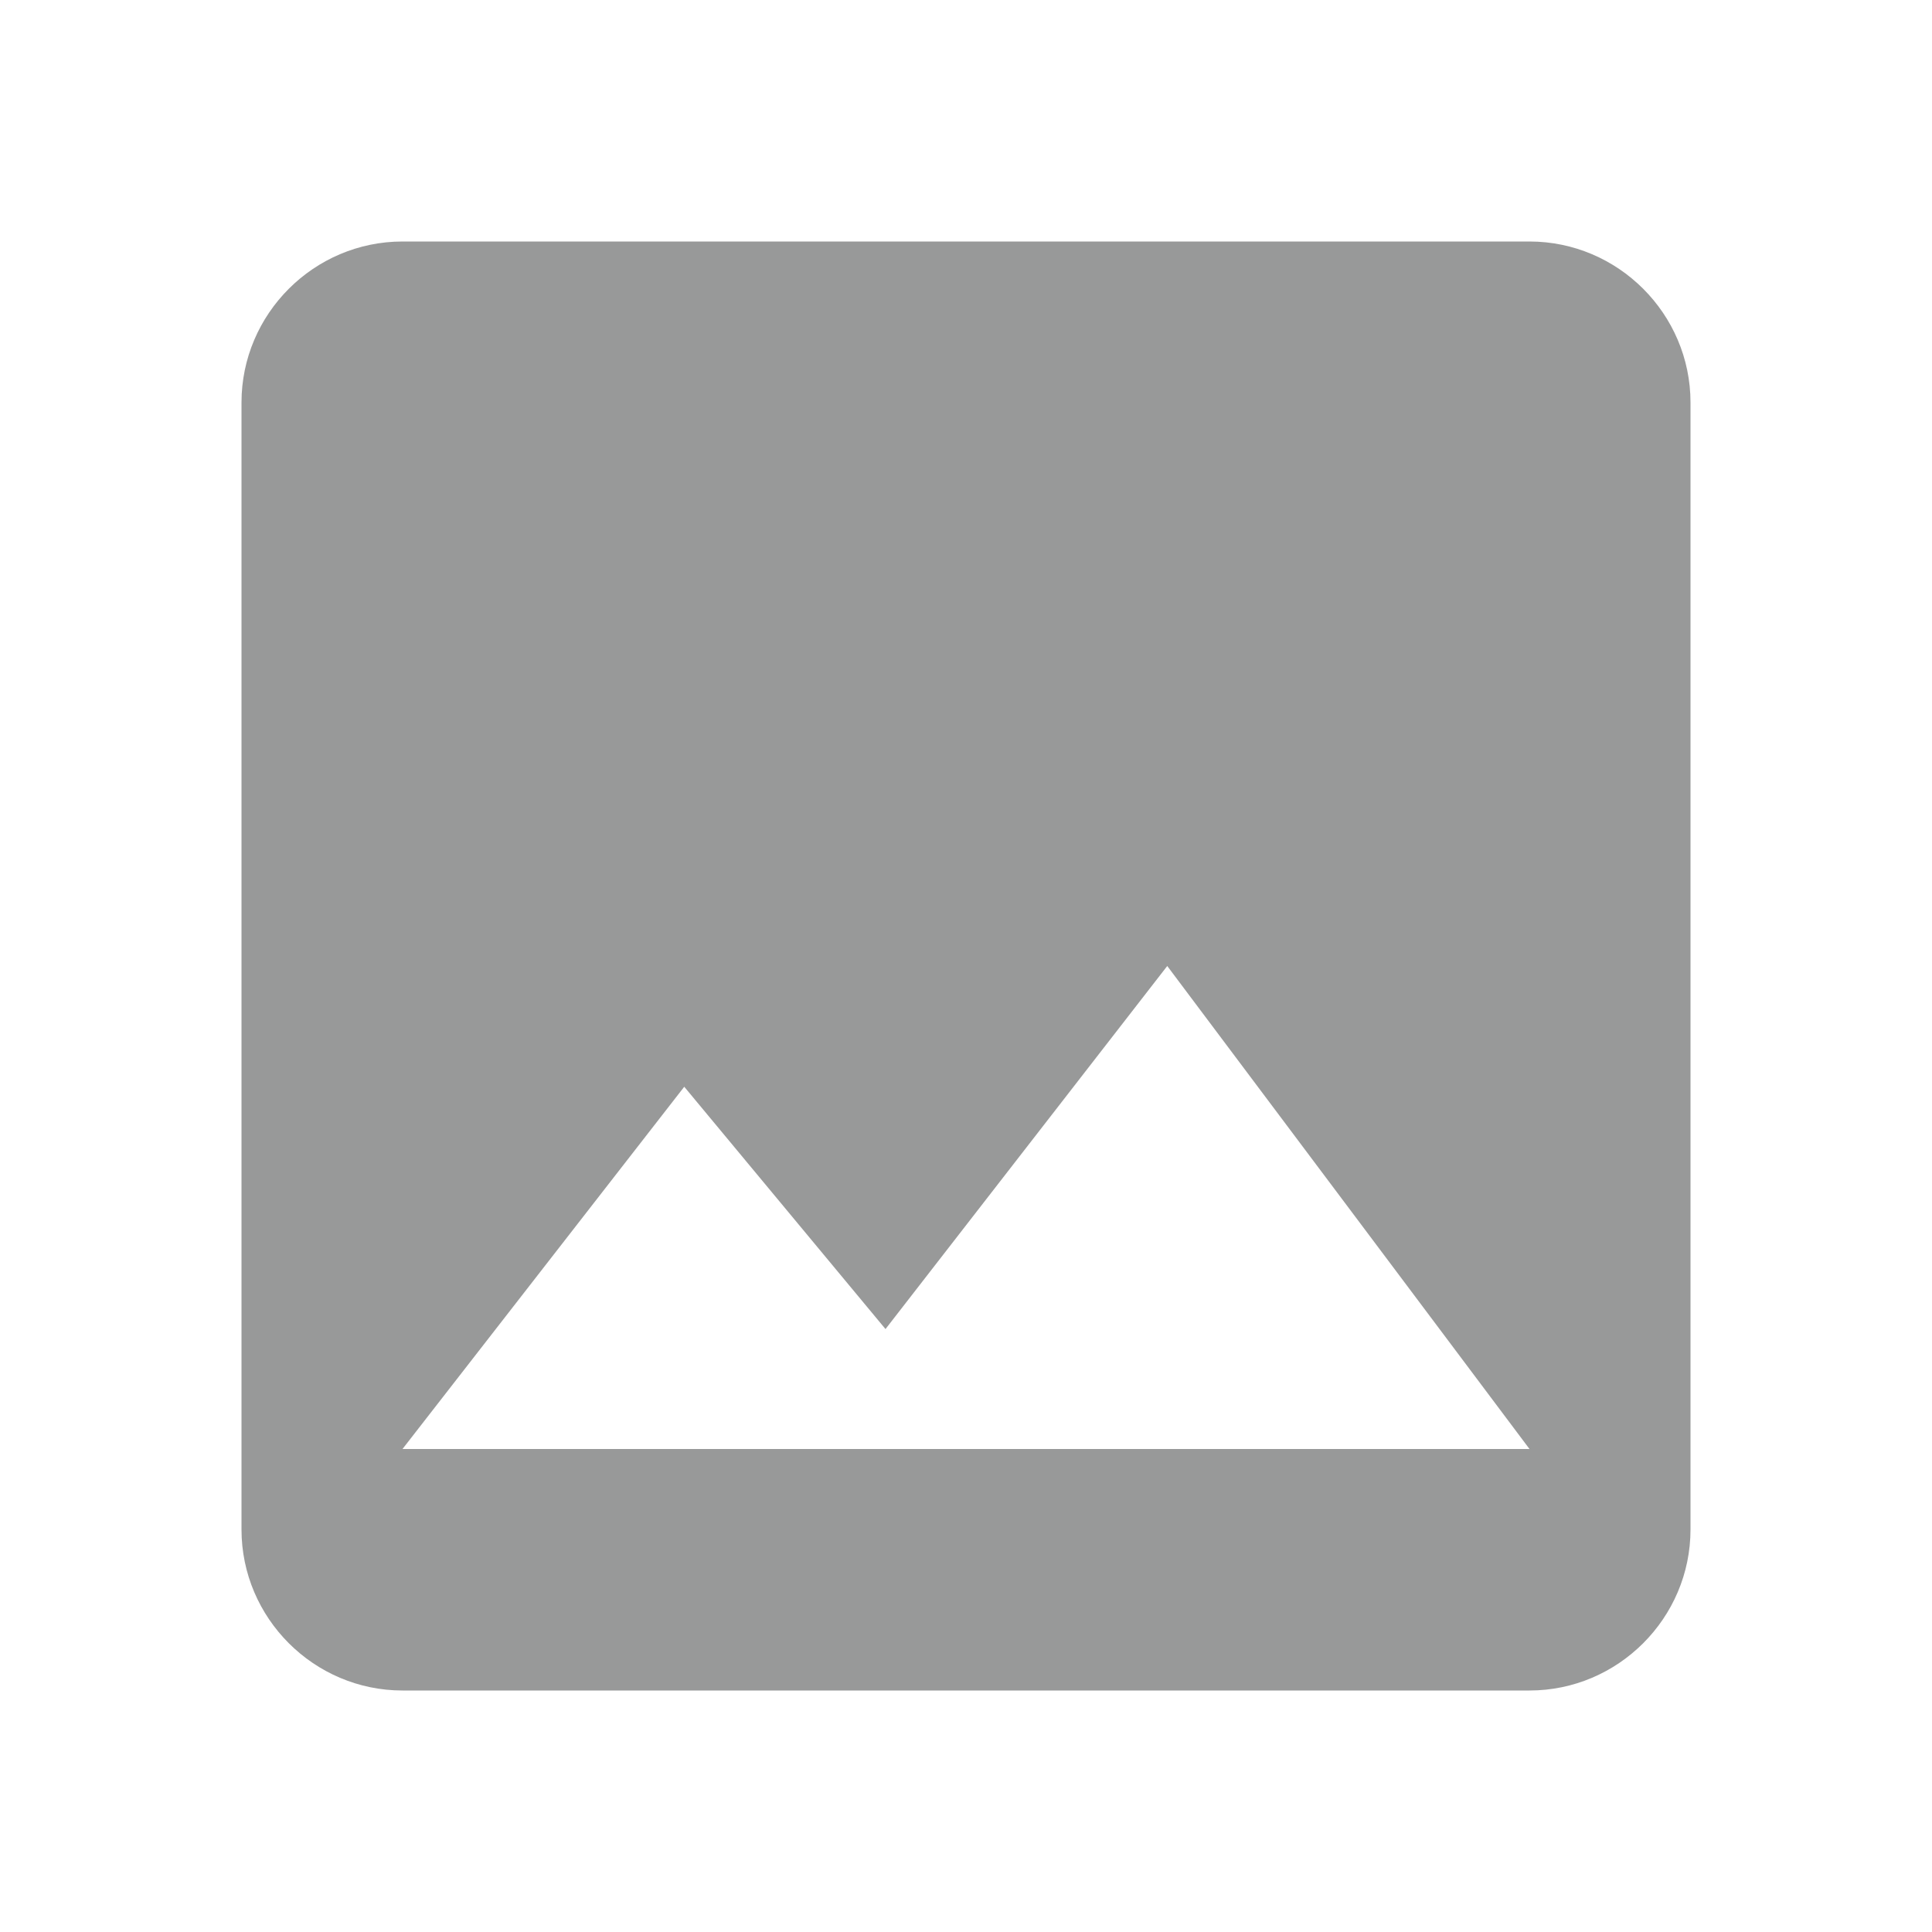
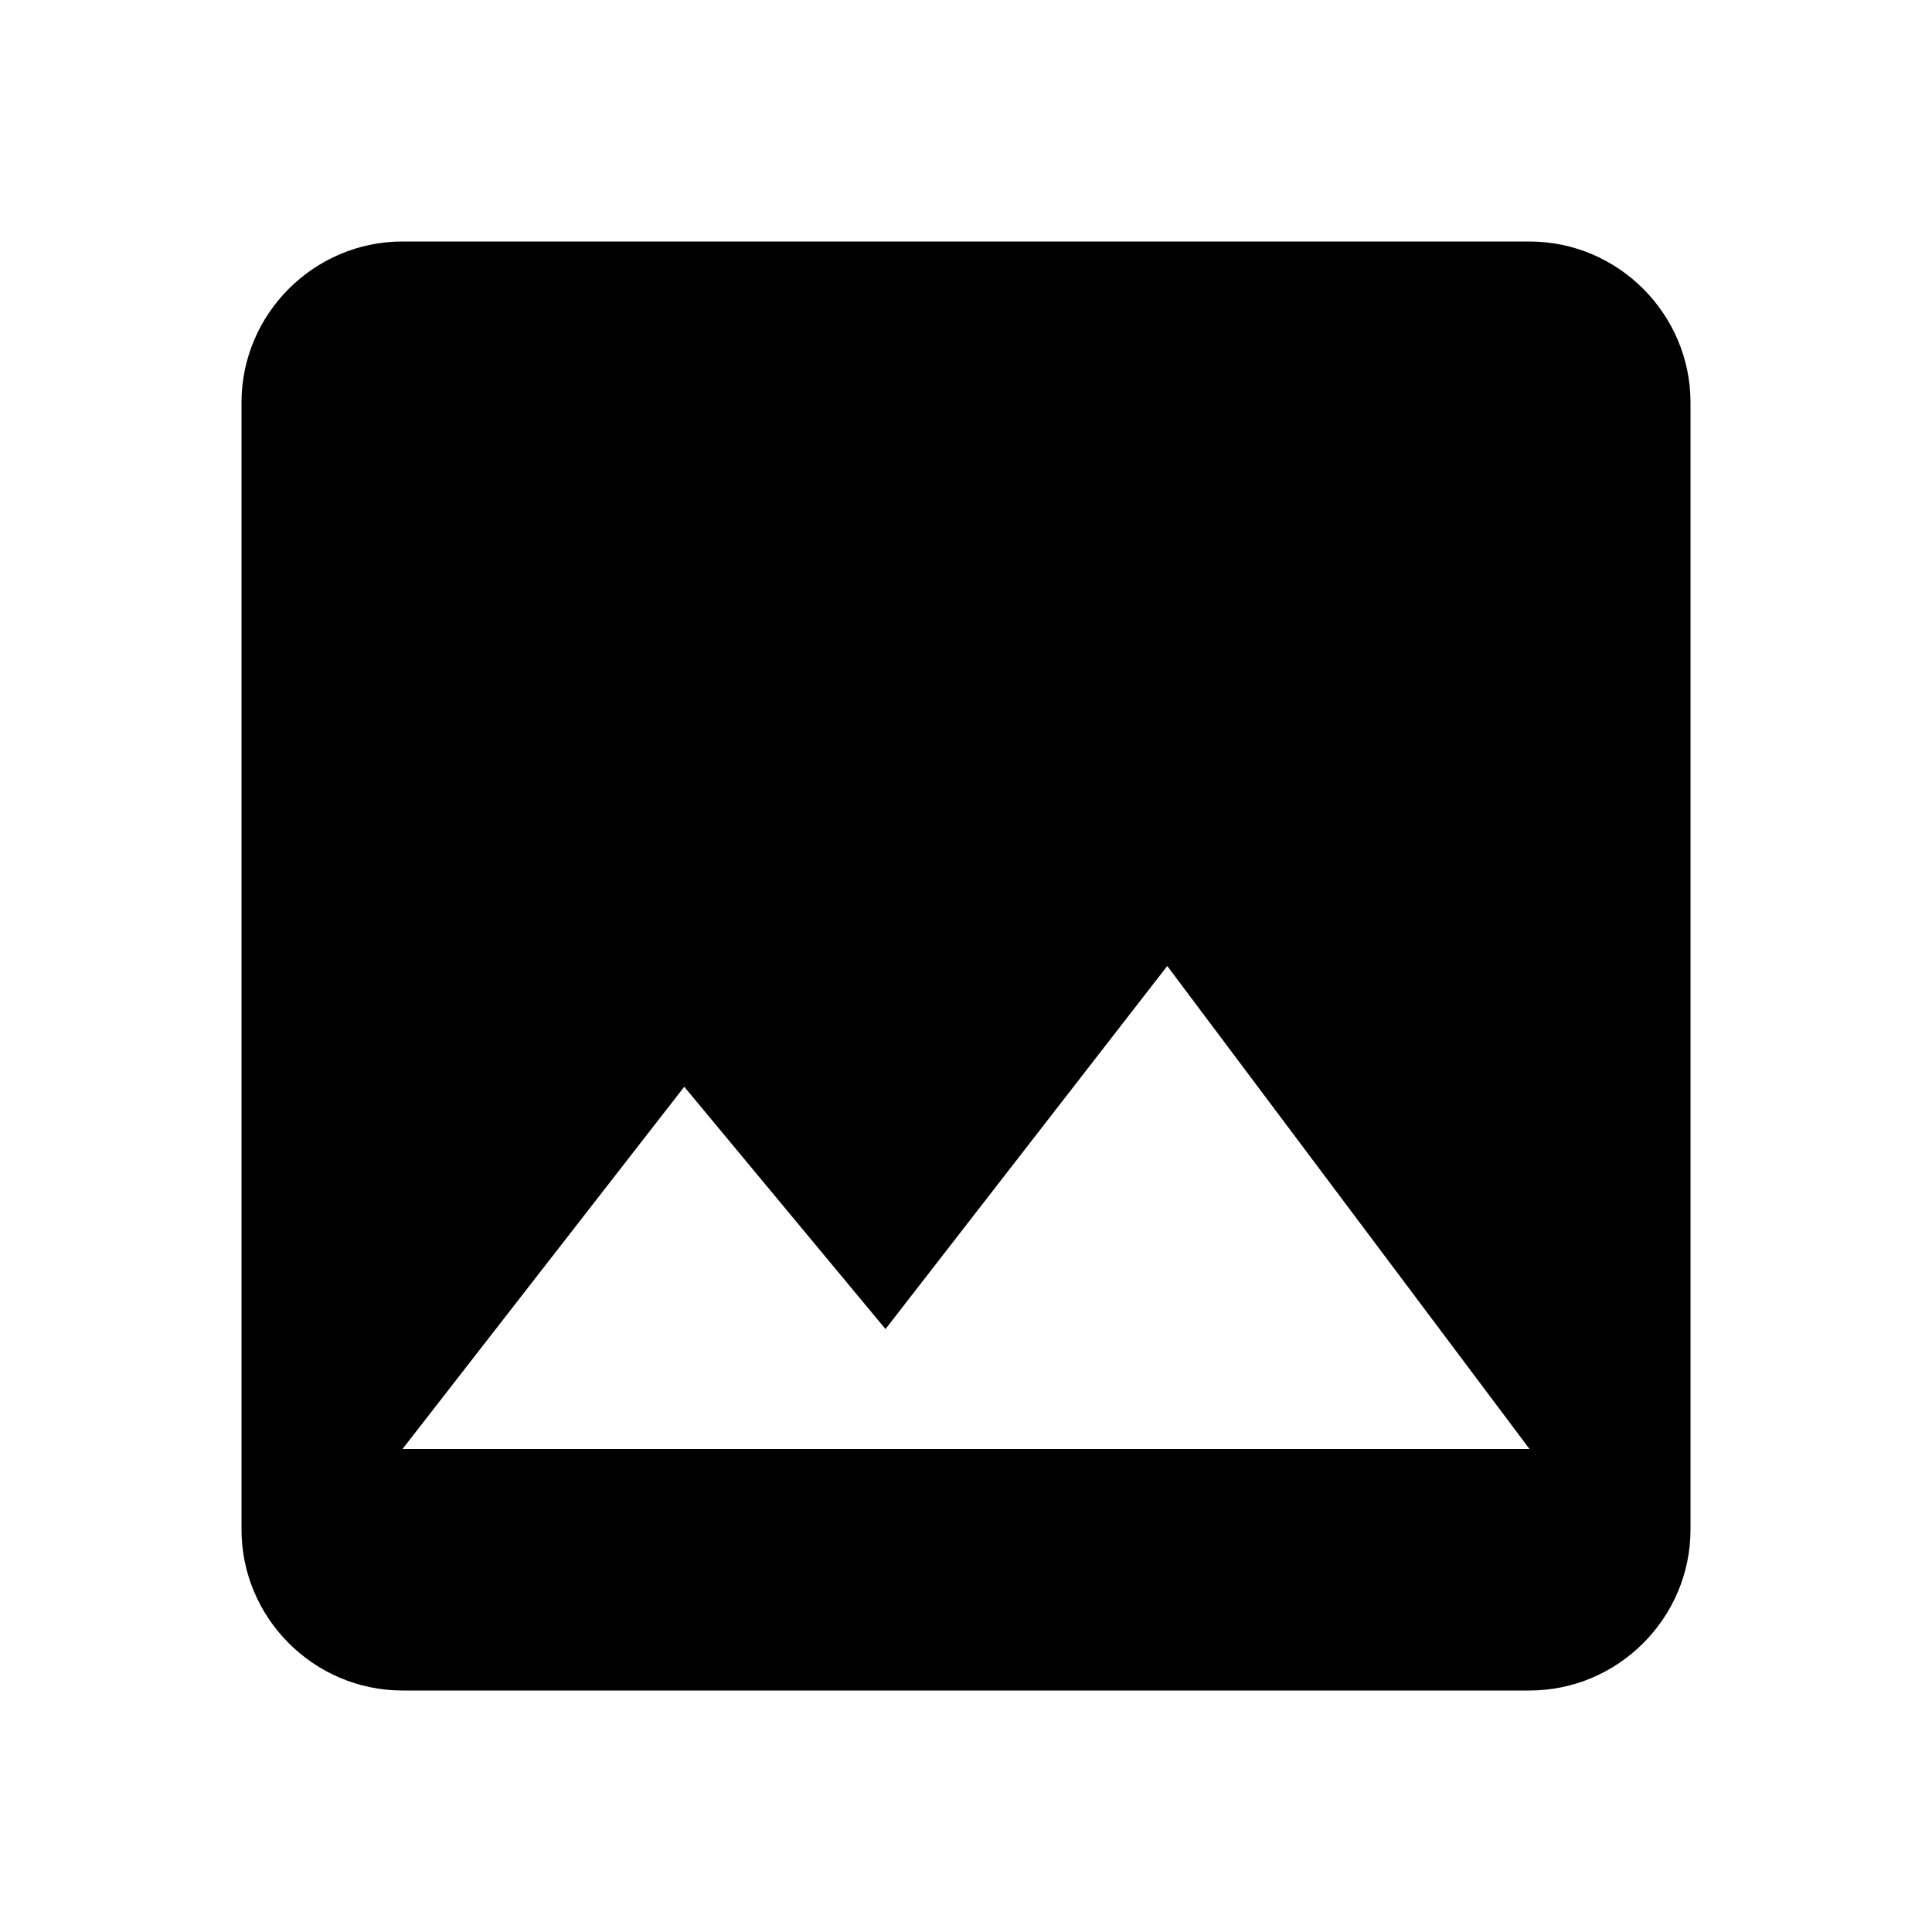
<svg xmlns="http://www.w3.org/2000/svg" version="1.2" xmlnsXlink="http://www.w3.org/1999/xlink" overflow="visible" preserveAspectRatio="none" viewBox="0 0 24 24" width="20" height="20">
  <g>
-     <path xmlnsDefault="http://www.w3.org/2000/svg" d="M21 19V5c0-1.1-.9-2-2-2H5c-1.1 0-2 .9-2 2v14c0 1.1.9 2 2 2h14c1.1 0 2-.9 2-2zM8.5 13.5l2.5 3.01L14.5 12l4.5 6H5l3.5-4.5z" fill="#989999" vector-effect="non-scaling-stroke" />
+     <path xmlnsDefault="http://www.w3.org/2000/svg" d="M21 19V5c0-1.1-.9-2-2-2H5c-1.1 0-2 .9-2 2v14c0 1.1.9 2 2 2h14c1.1 0 2-.9 2-2zM8.5 13.5l2.5 3.01L14.5 12l4.5 6H5l3.5-4.5z" fill="currentColor" vector-effect="non-scaling-stroke" />
  </g>
</svg>
